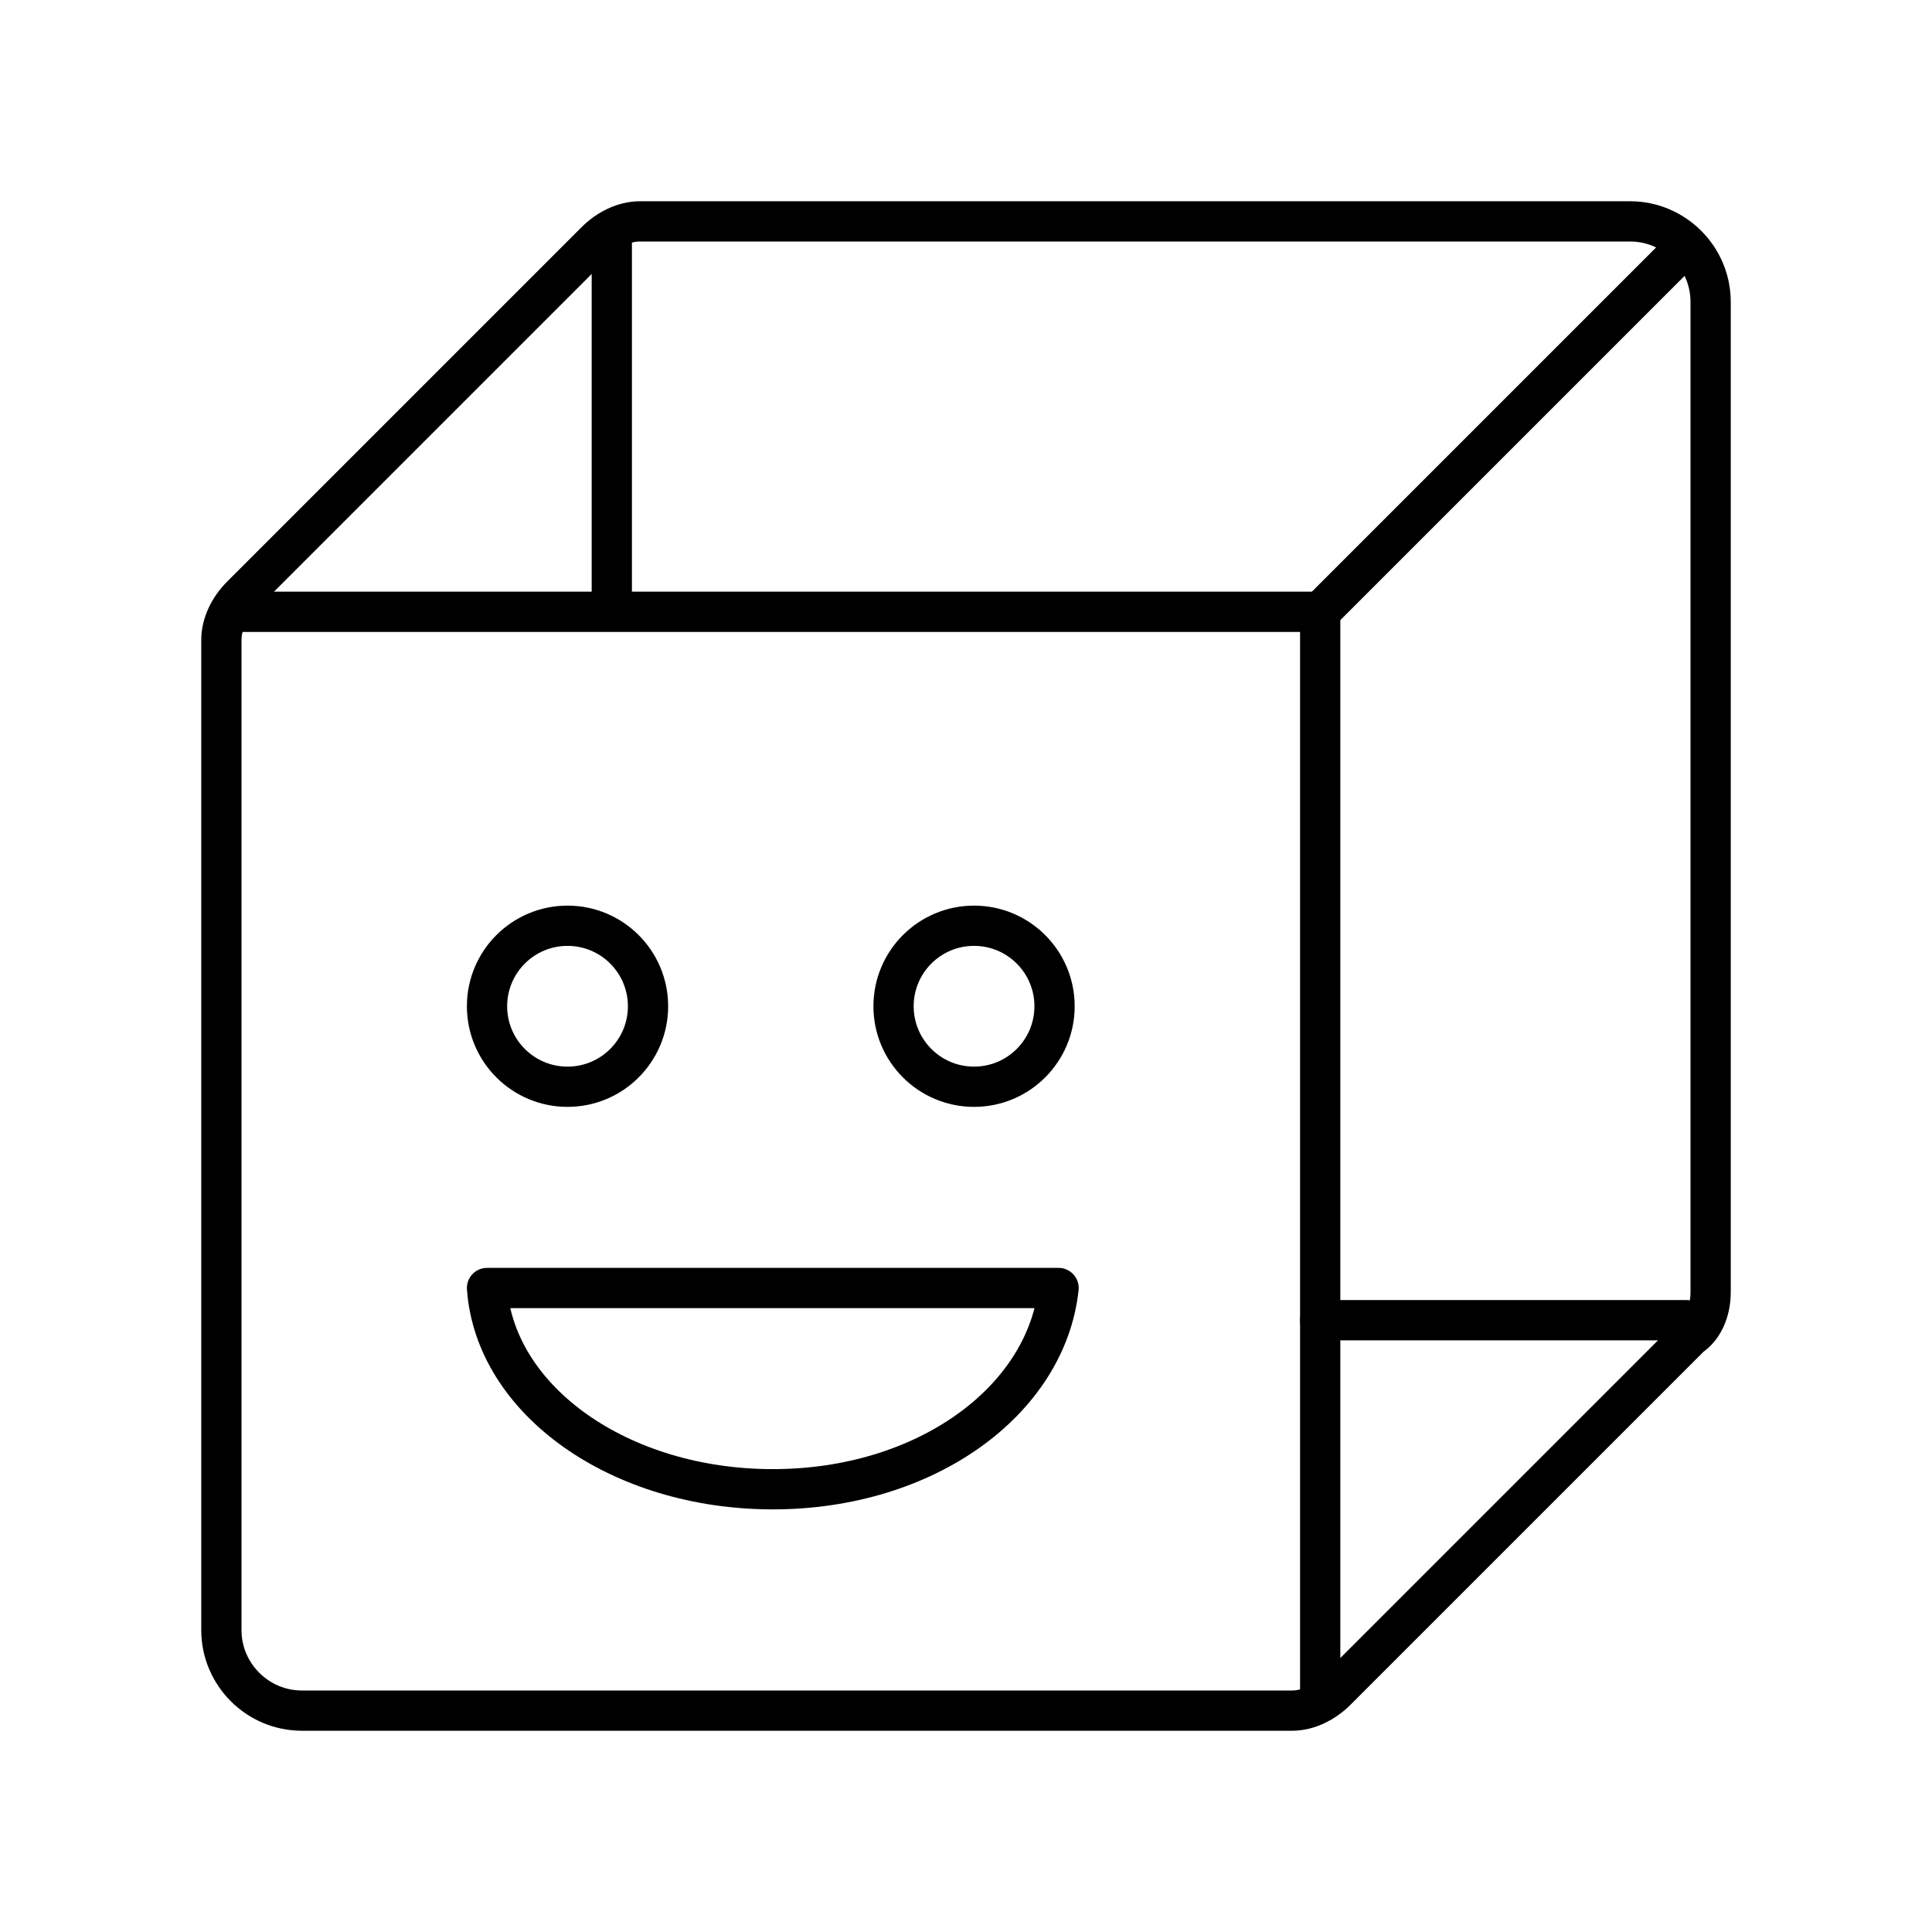
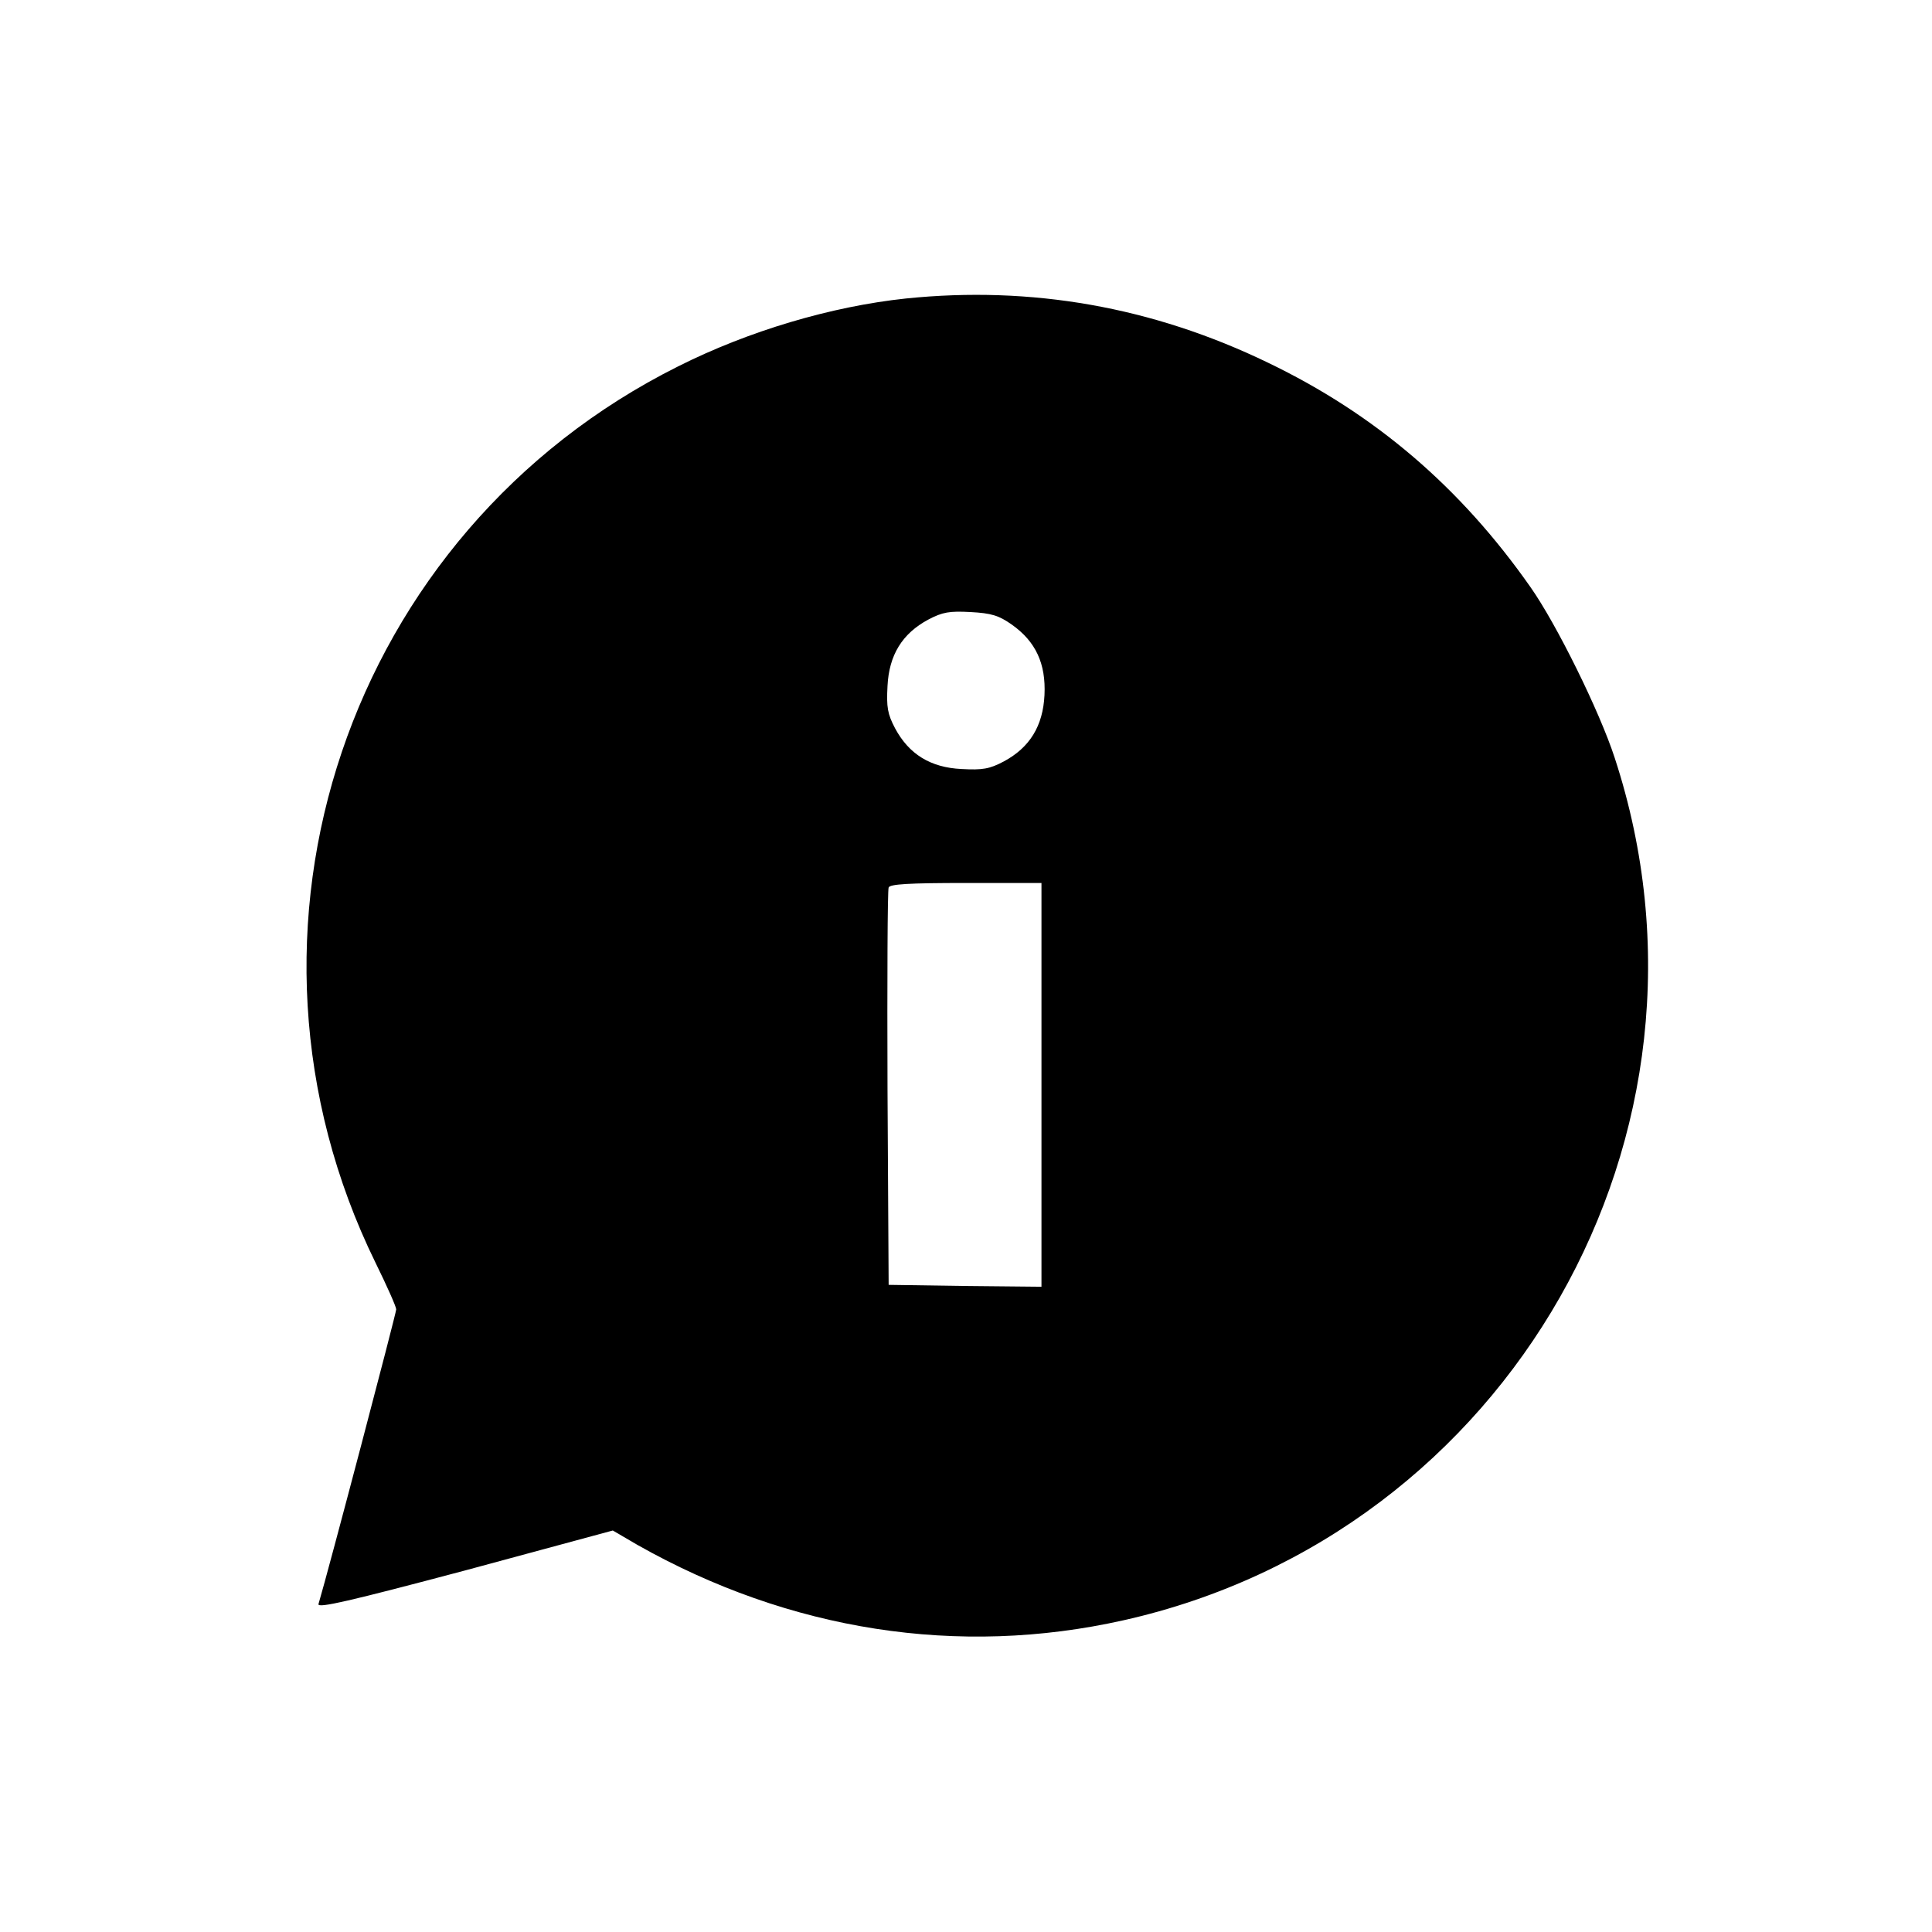
- <svg xmlns="http://www.w3.org/2000/svg" width="800px" height="800px" viewBox="0 0 48 48" id="b">
-   <defs>
-     <style>.c{fill:none;stroke:#000000;stroke-linecap:round;stroke-linejoin:round;}</style>
-   </defs>
-   <polyline class="c" points="32.8 42 32.8 15.2 6 15.2" />
-   <line class="c" x1="15.2" y1="5.8" x2="15.2" y2="14.9" />
-   <line class="c" x1="32.8" y1="32.8" x2="41.9" y2="32.8" />
-   <line class="c" x1="32.8" y1="15.2" x2="41.9" y2="6.1" />
-   <path class="c" d="m42.5,32.1V7.5c0-1.1-.9-2-2-2H15.9c-.4,0-.8.2-1.1.5L6,14.8c-.3.3-.5.7-.5,1.1v24.6c0,1.1.9,2,2,2h24.6c.4,0,.8-.2,1.1-.5l8.8-8.8c.3-.2.5-.6.5-1.1Z" />
-   <path class="c" d="m12.1,32c.2,2.8,3.3,5,7.1,5s6.8-2.2,7.1-5h-14.2Z" />
-   <circle class="c" cx="14.1" cy="25" r="2" />
-   <circle class="c" cx="24.2" cy="25" r="2" />
+ <svg xmlns="http://www.w3.org/2000/svg" version="1.0" width="512pt" height="512pt" viewBox="0 0 512 512" preserveAspectRatio="xMidYMid meet">
+   <g transform="translate(0,512) scale(0.1,-0.1)" fill="#000000" stroke="none">
+     <path d="M2401 4329 c-198 -21 -417 -86 -604 -180 -876 -438 -1233 -1495 -802 -2375 30 -61 55 -117 55 -124 0 -10 -180 -694 -206 -781 -3 -12 83 8 388 89 l392 106 65 -38 c403 -228 851 -298 1288 -200 1023 229 1628 1292 1302 2286 -40 123 -154 354 -223 452 -185 264 -411 458 -696 595 -306 148 -627 204 -959 170z m280 -864 c64 -45 91 -104 87 -187 -4 -82 -39 -139 -108 -176 -38 -20 -56 -23 -112 -20 -82 4 -139 39 -176 108 -20 38 -23 56 -20 112 4 82 39 139 108 176 38 20 56 23 112 20 55 -3 75 -9 109 -33z m79 -1220 l0 -535 -202 2 -203 3 -3 520 c-1 286 0 526 3 533 3 9 54 12 205 12 l200 0 0 -535z" />
+   </g>
</svg>
